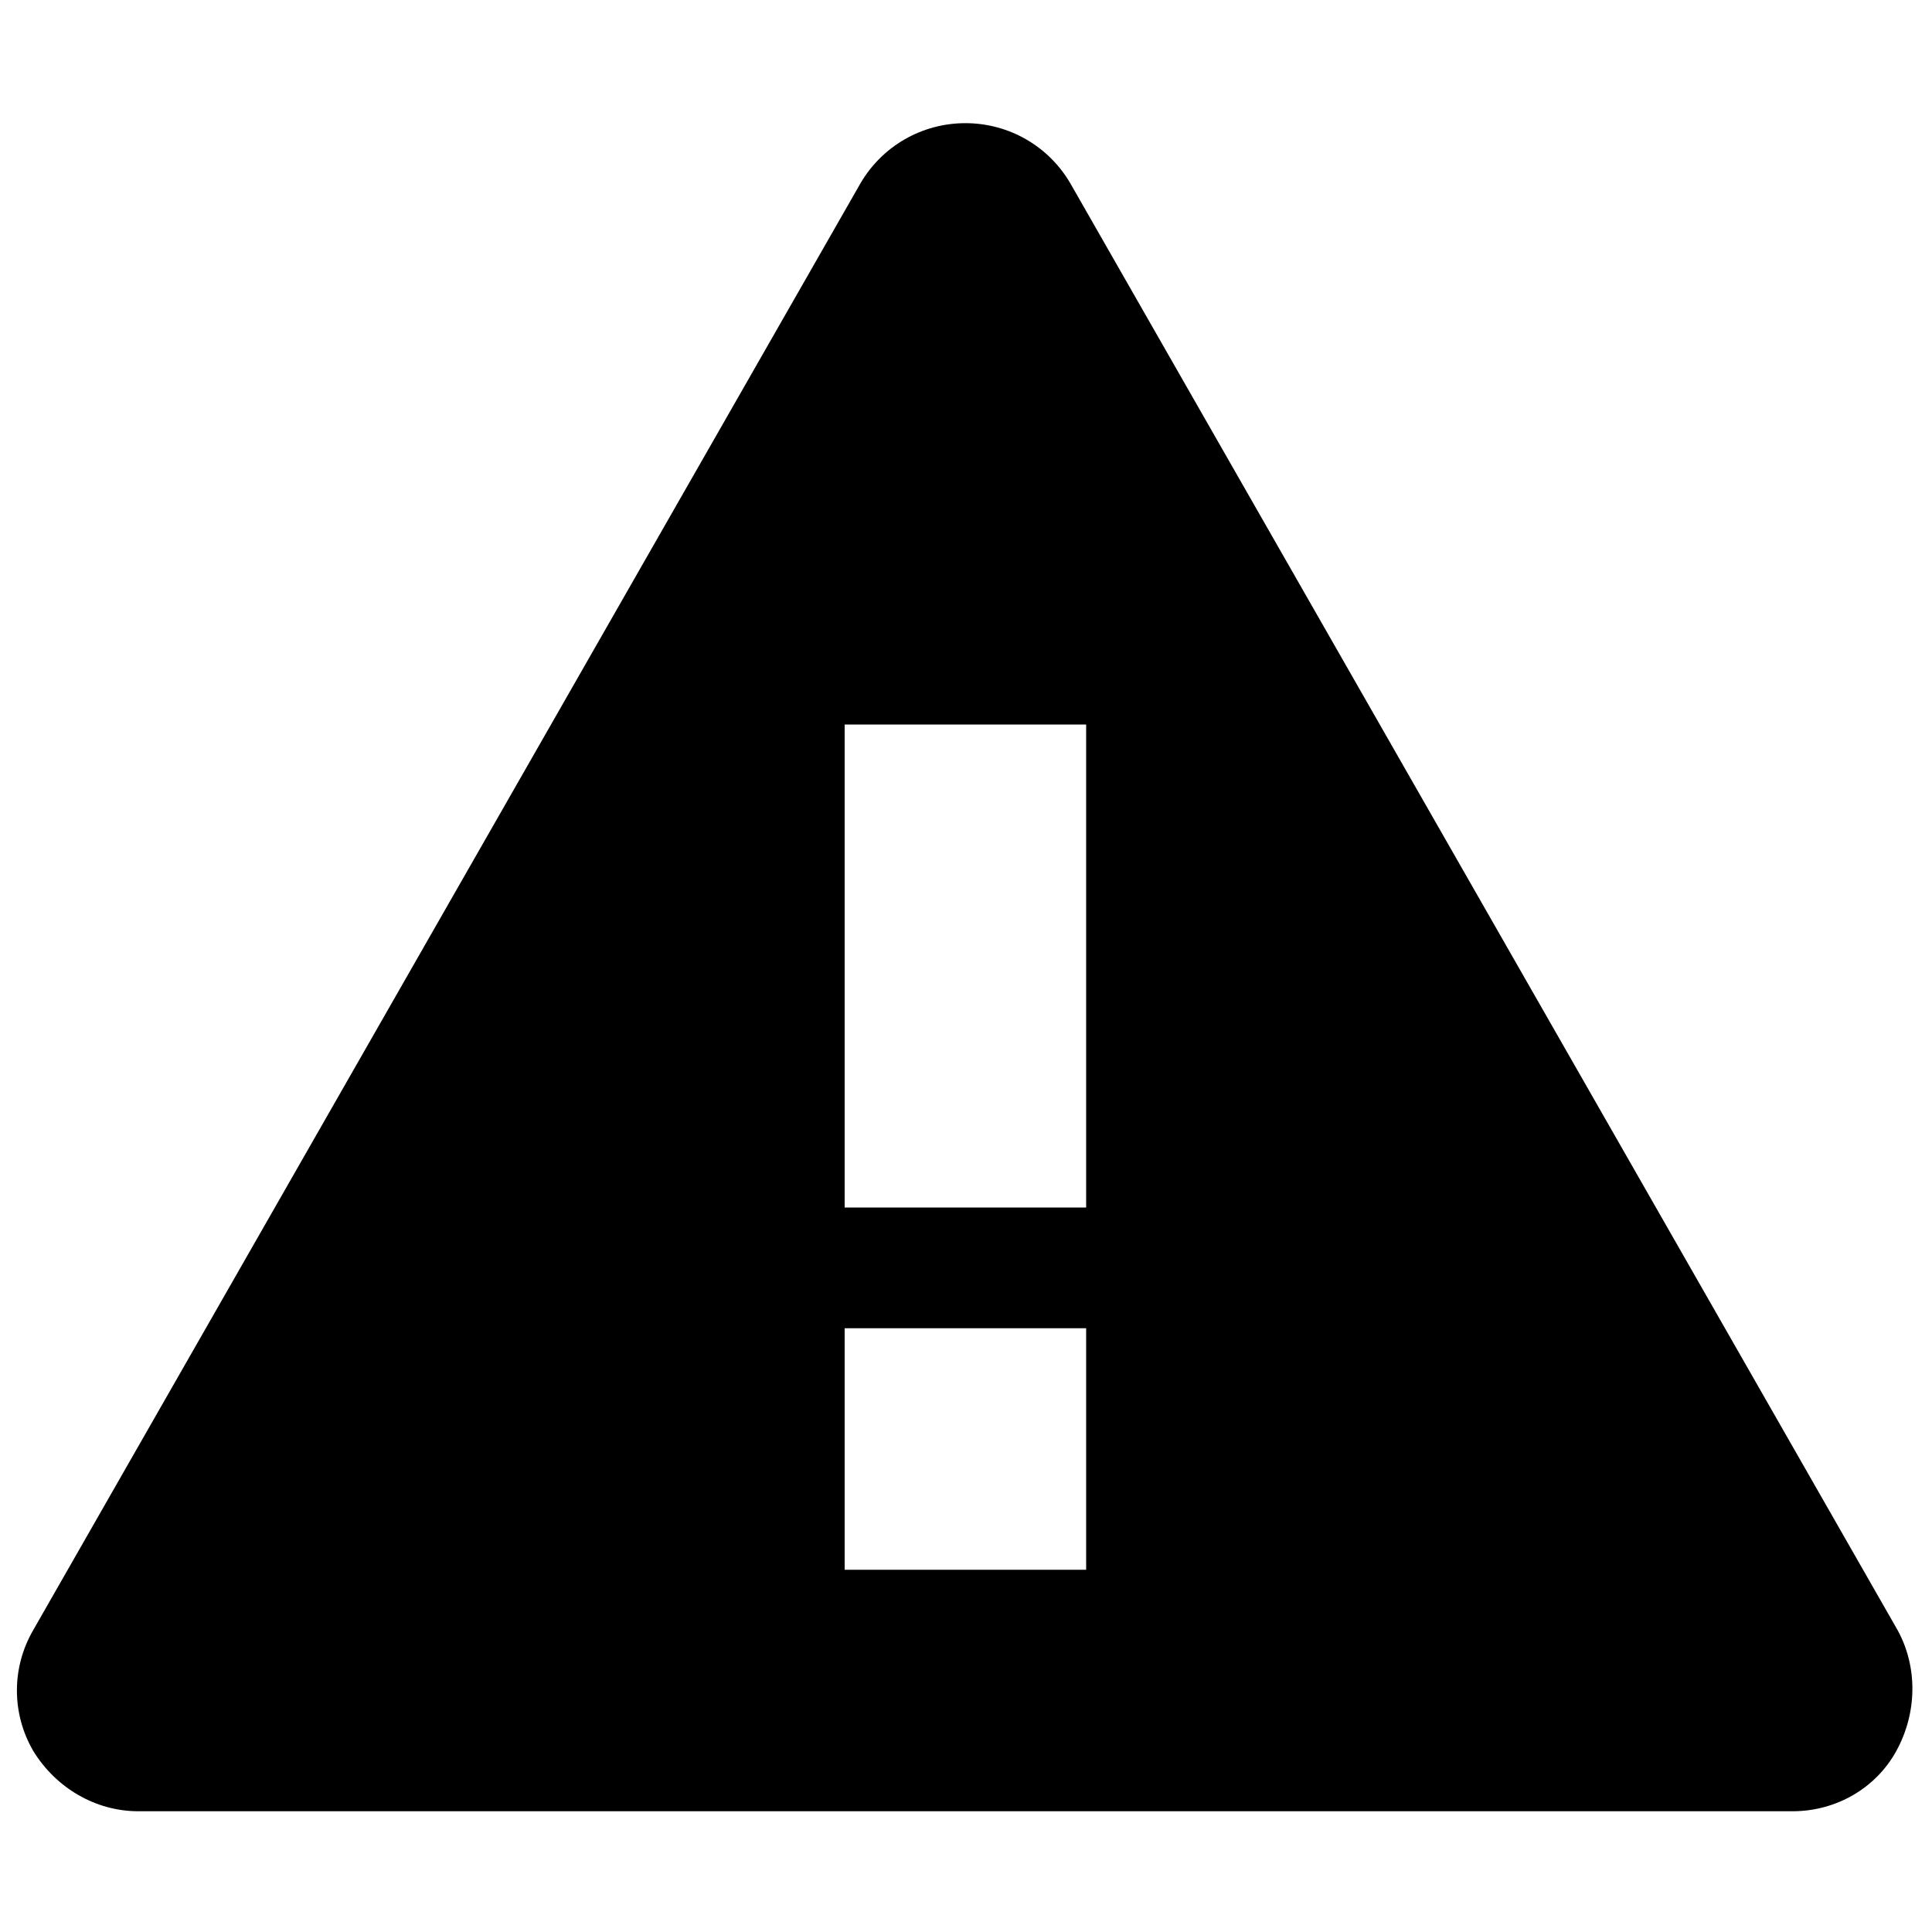
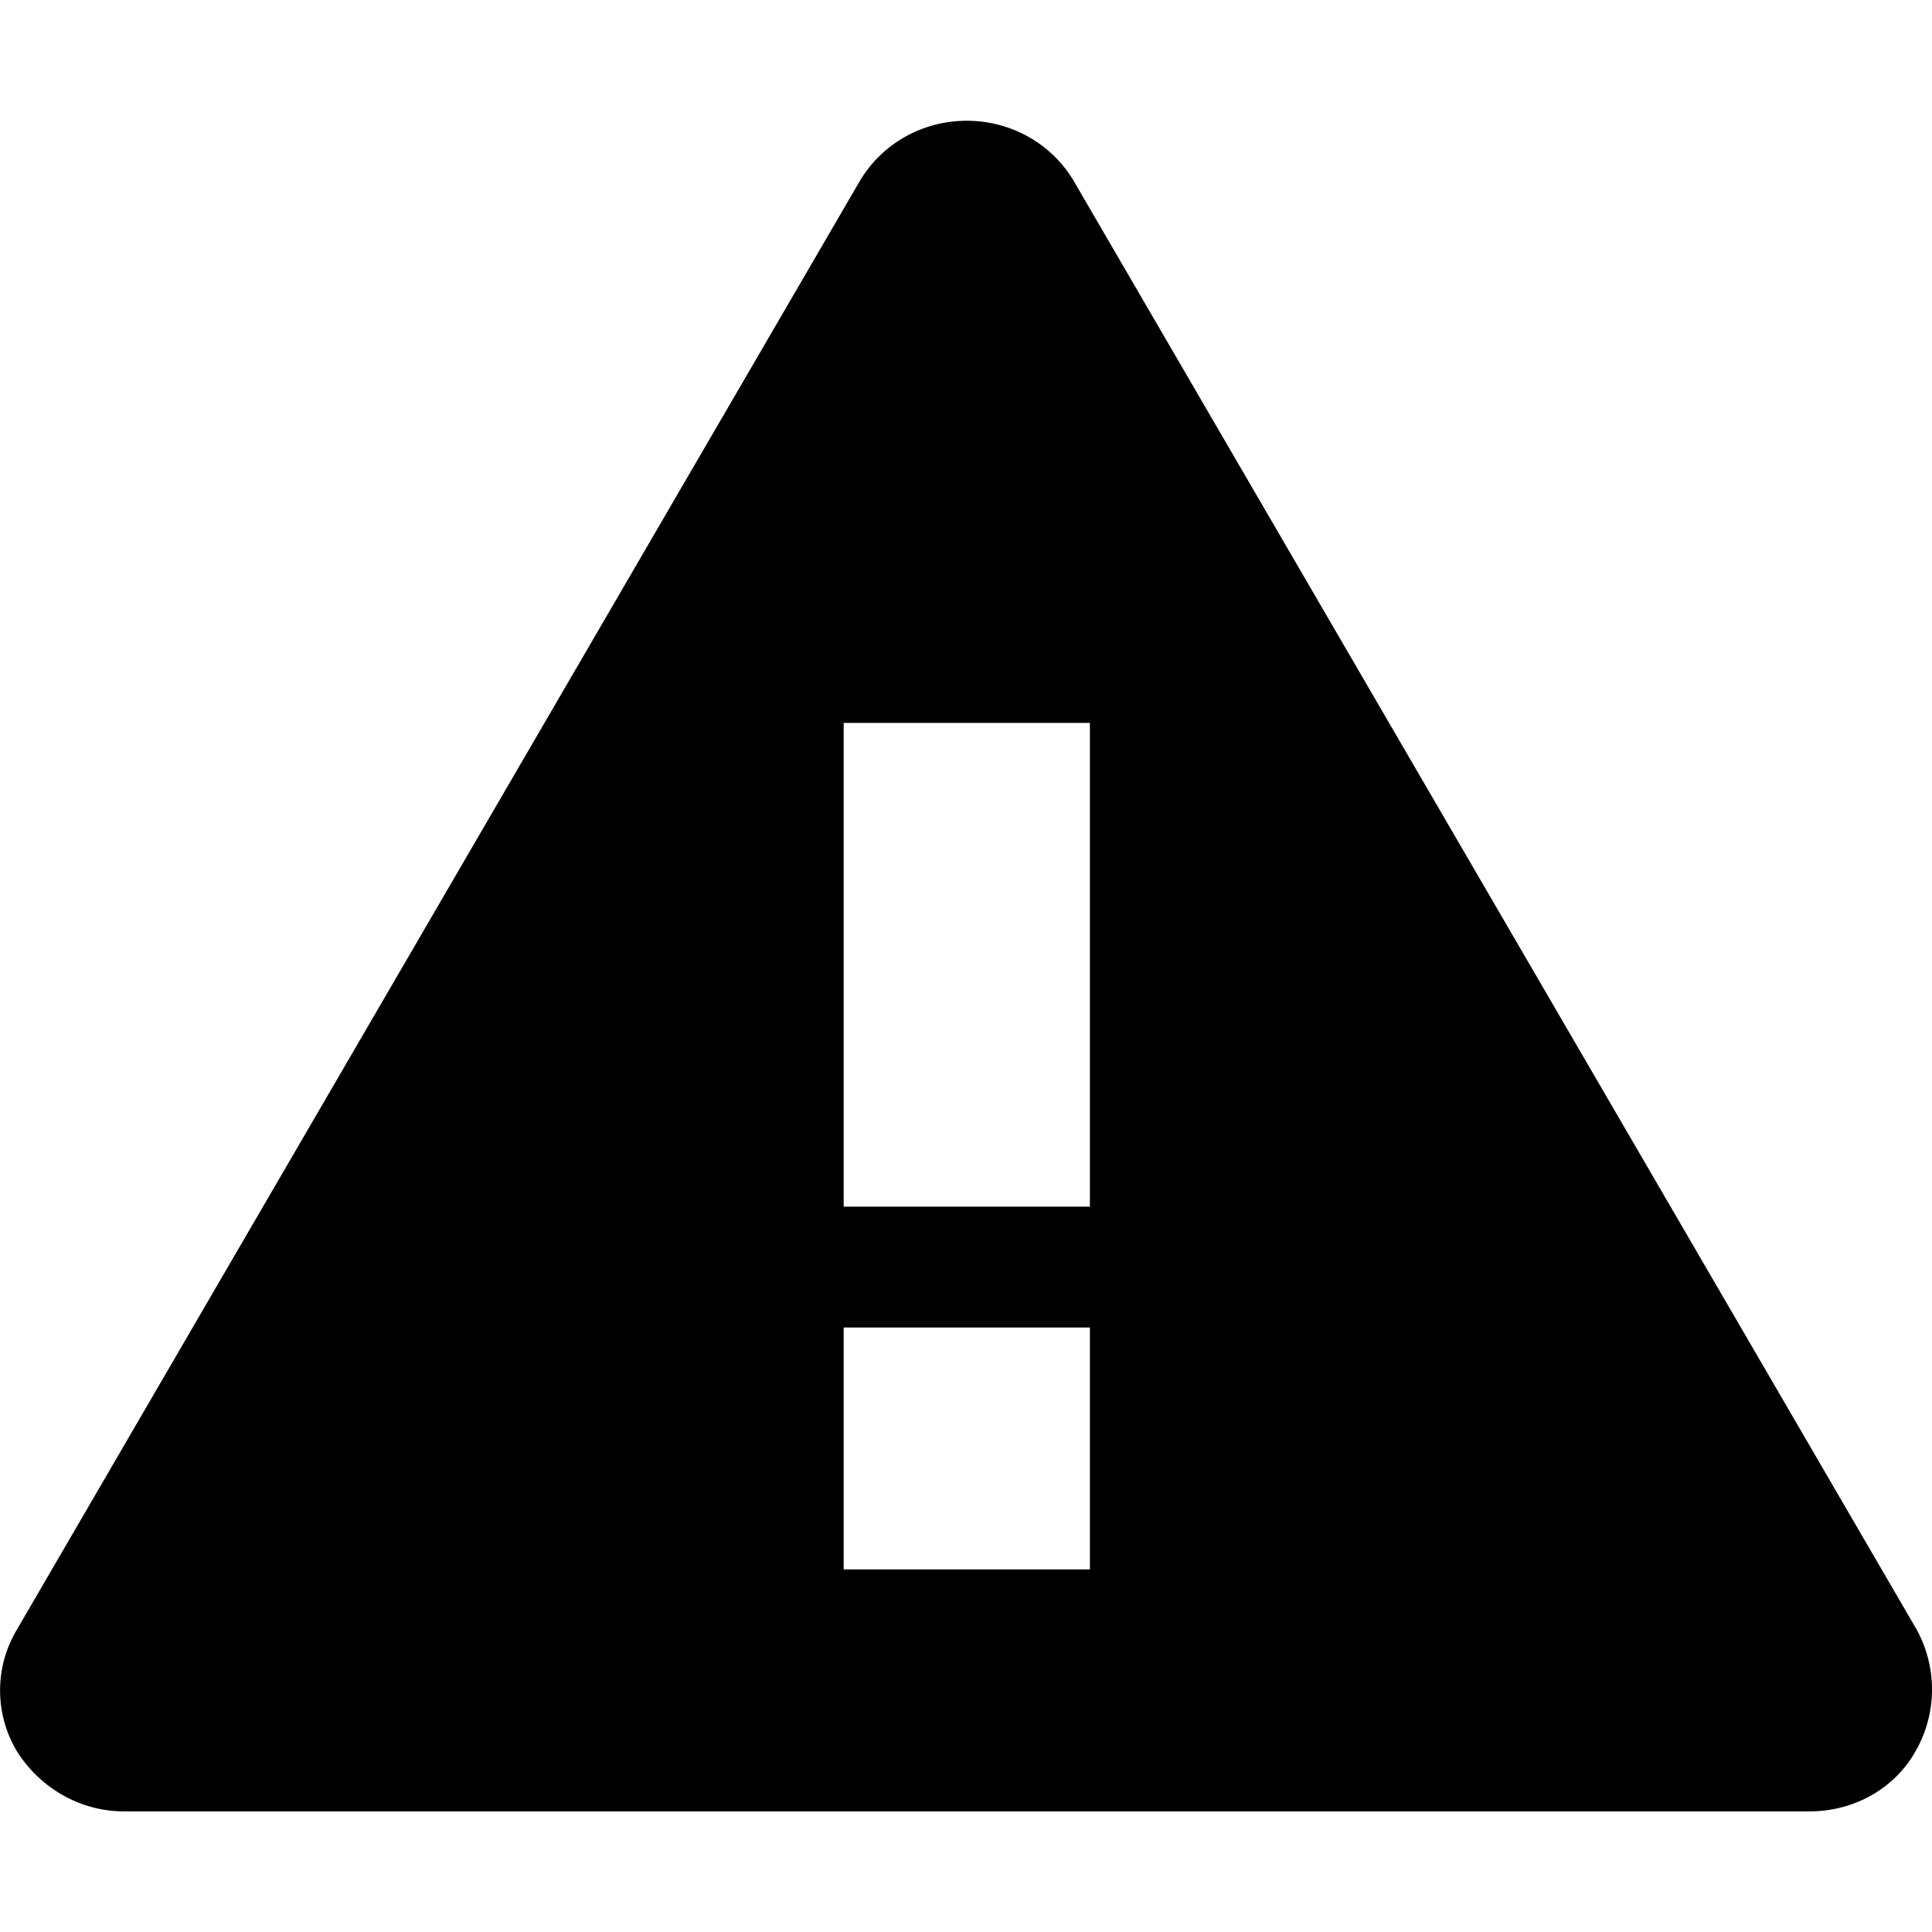
- <svg xmlns="http://www.w3.org/2000/svg" width="16px" height="16px" viewBox="0 0 16 16" version="1.1">
-   <g id="Octicons" stroke="none" stroke-width="1" fill="none" fill-rule="evenodd">
-     <g id="alert" fill="#000000">
-       <path d="M8.865,1.52 C8.685,1.21 8.355,1.02 7.995,1.02 C7.635,1.02 7.305,1.21 7.125,1.52 L0.275,13.5 C0.095,13.81 0.095,14.19 0.275,14.5 C0.465,14.81 0.795,15 1.145,15 L14.845,15 C15.205,15 15.535,14.81 15.705,14.5 C15.875,14.19 15.885,13.81 15.715,13.5 L8.865,1.52 Z M8.995,13 L6.995,13 L6.995,11 L8.995,11 L8.995,13 L8.995,13 Z M8.995,10 L6.995,10 L6.995,6 L8.995,6 L8.995,10 L8.995,10 Z" id="Shape" />
-     </g>
-   </g>
+ <svg xmlns="http://www.w3.org/2000/svg" width="16" height="16" viewBox="0 0 16 16">
+   <path fill-rule="evenodd" d="M8.893 1.5c-.183-.31-.52-.5-.887-.5s-.703.19-.886.5L.138 13.499a.98.98 0 0 0 0 1.001c.193.31.53.501.886.501h13.964c.367 0 .704-.19.877-.5a1.03 1.03 0 0 0 .01-1.002L8.893 1.5zm.133 11.497H6.987v-2.003h2.039v2.003zm0-3.004H6.987V5.987h2.039v4.006z" />
</svg>
